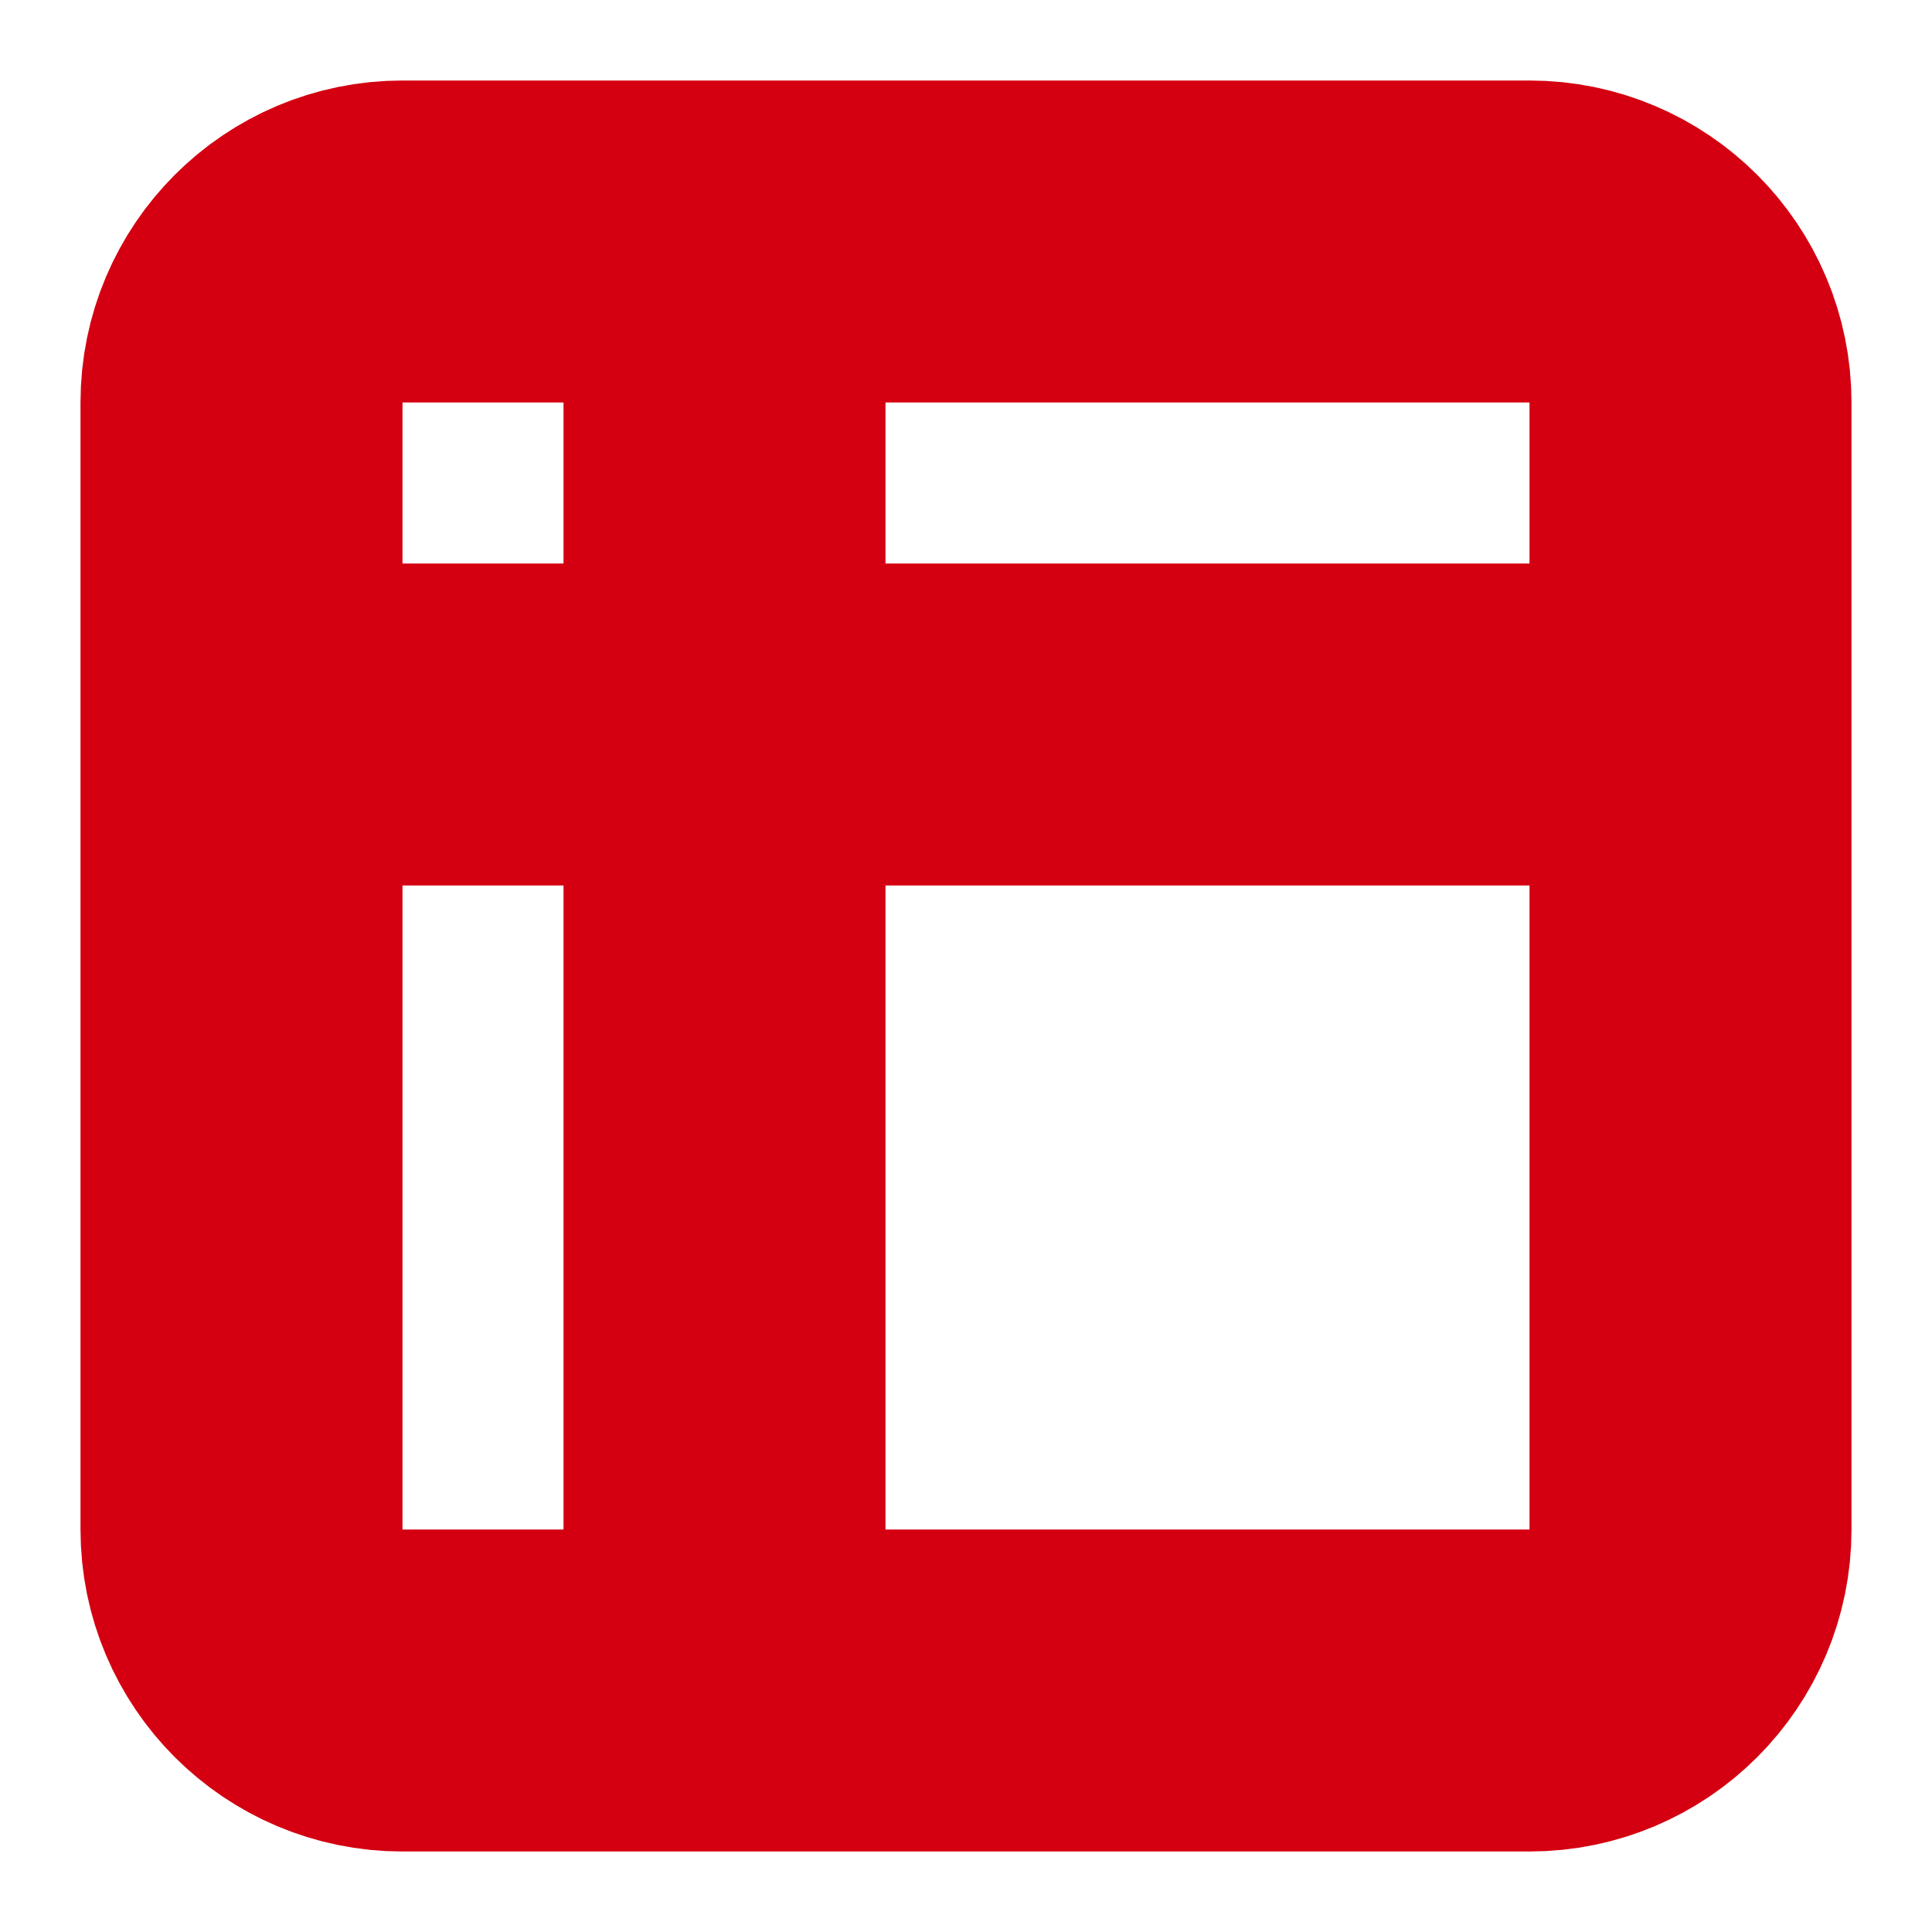
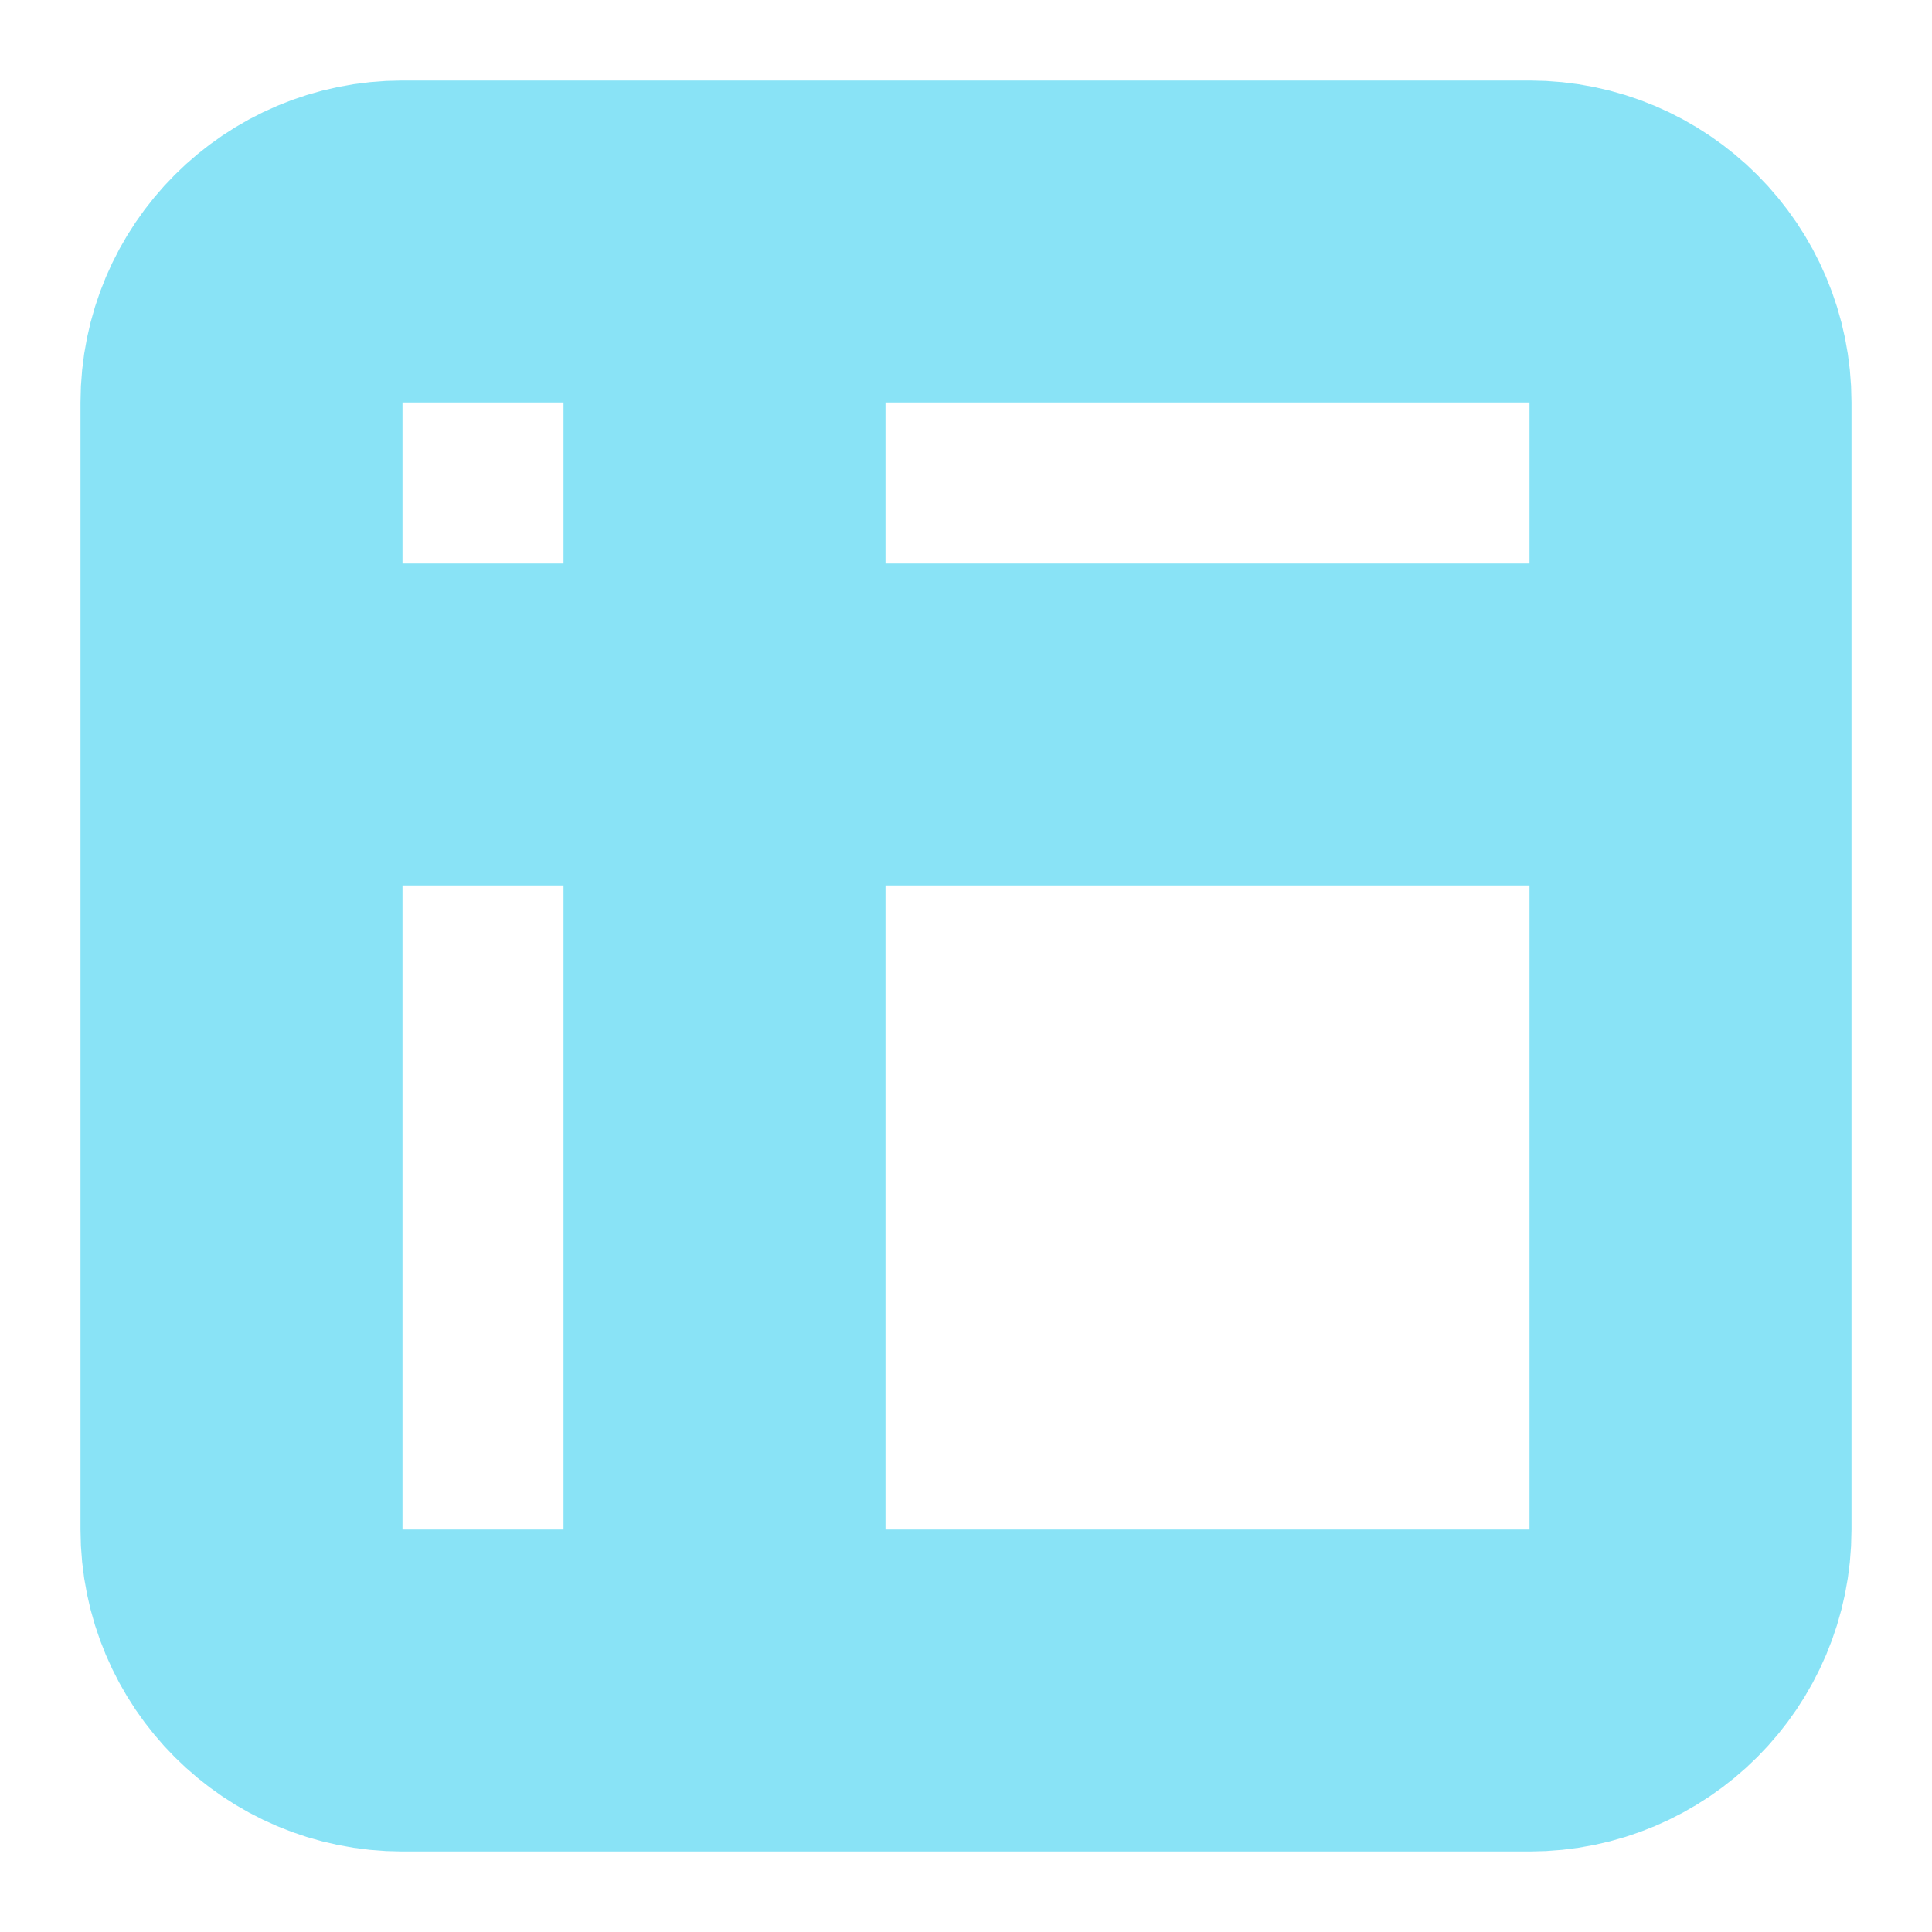
- <svg xmlns="http://www.w3.org/2000/svg" width="100" height="100" viewBox="0 0 24 24" fill="none" stroke="#d40011" stroke-width="4" stroke-linecap="round" stroke-linejoin="round" class="feather feather-table">
+ <svg xmlns="http://www.w3.org/2000/svg" width="100" height="100" viewBox="0 0 24 24" fill="none" stroke="#89e3f6" stroke-width="4" stroke-linecap="round" stroke-linejoin="round" class="feather feather-table">
  <path d="M9 3H5a2 2 0 0 0-2 2v4m6-6h10a2 2 0 0 1 2 2v4M9 3v18m0 0h10a2 2 0 0 0 2-2V9M9 21H5a2 2 0 0 1-2-2V9m0 0h18" />
</svg>
